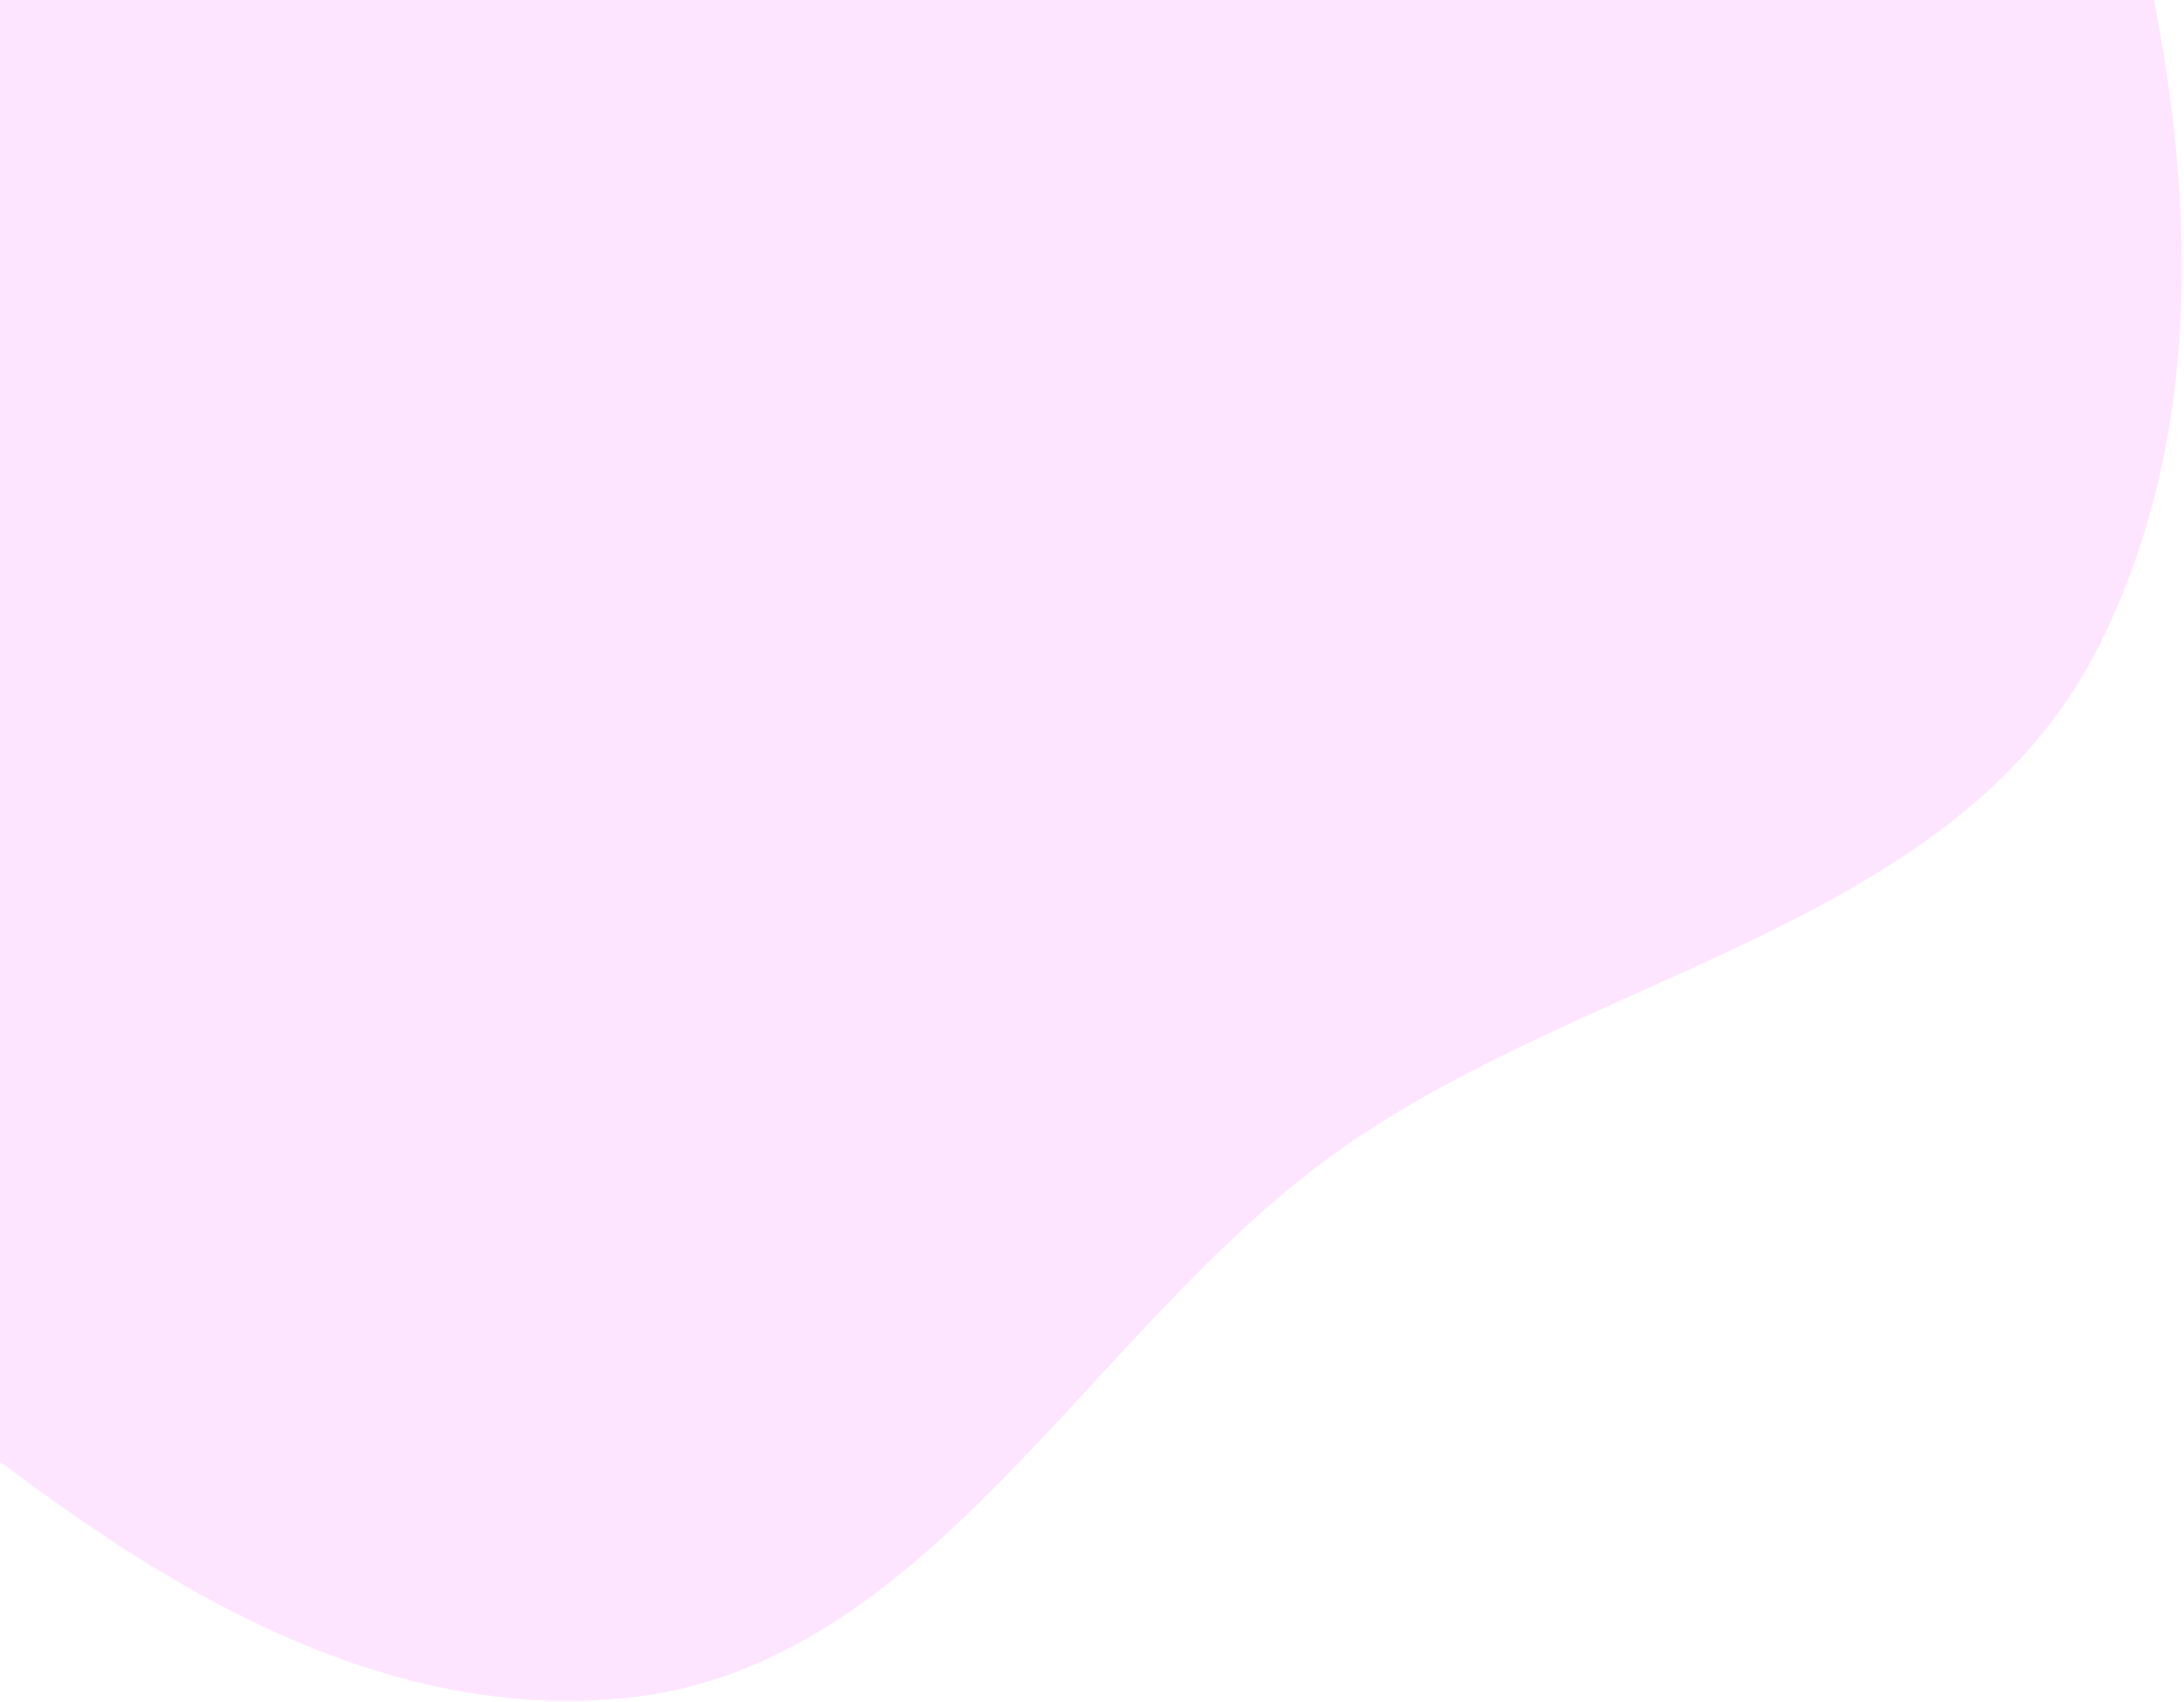
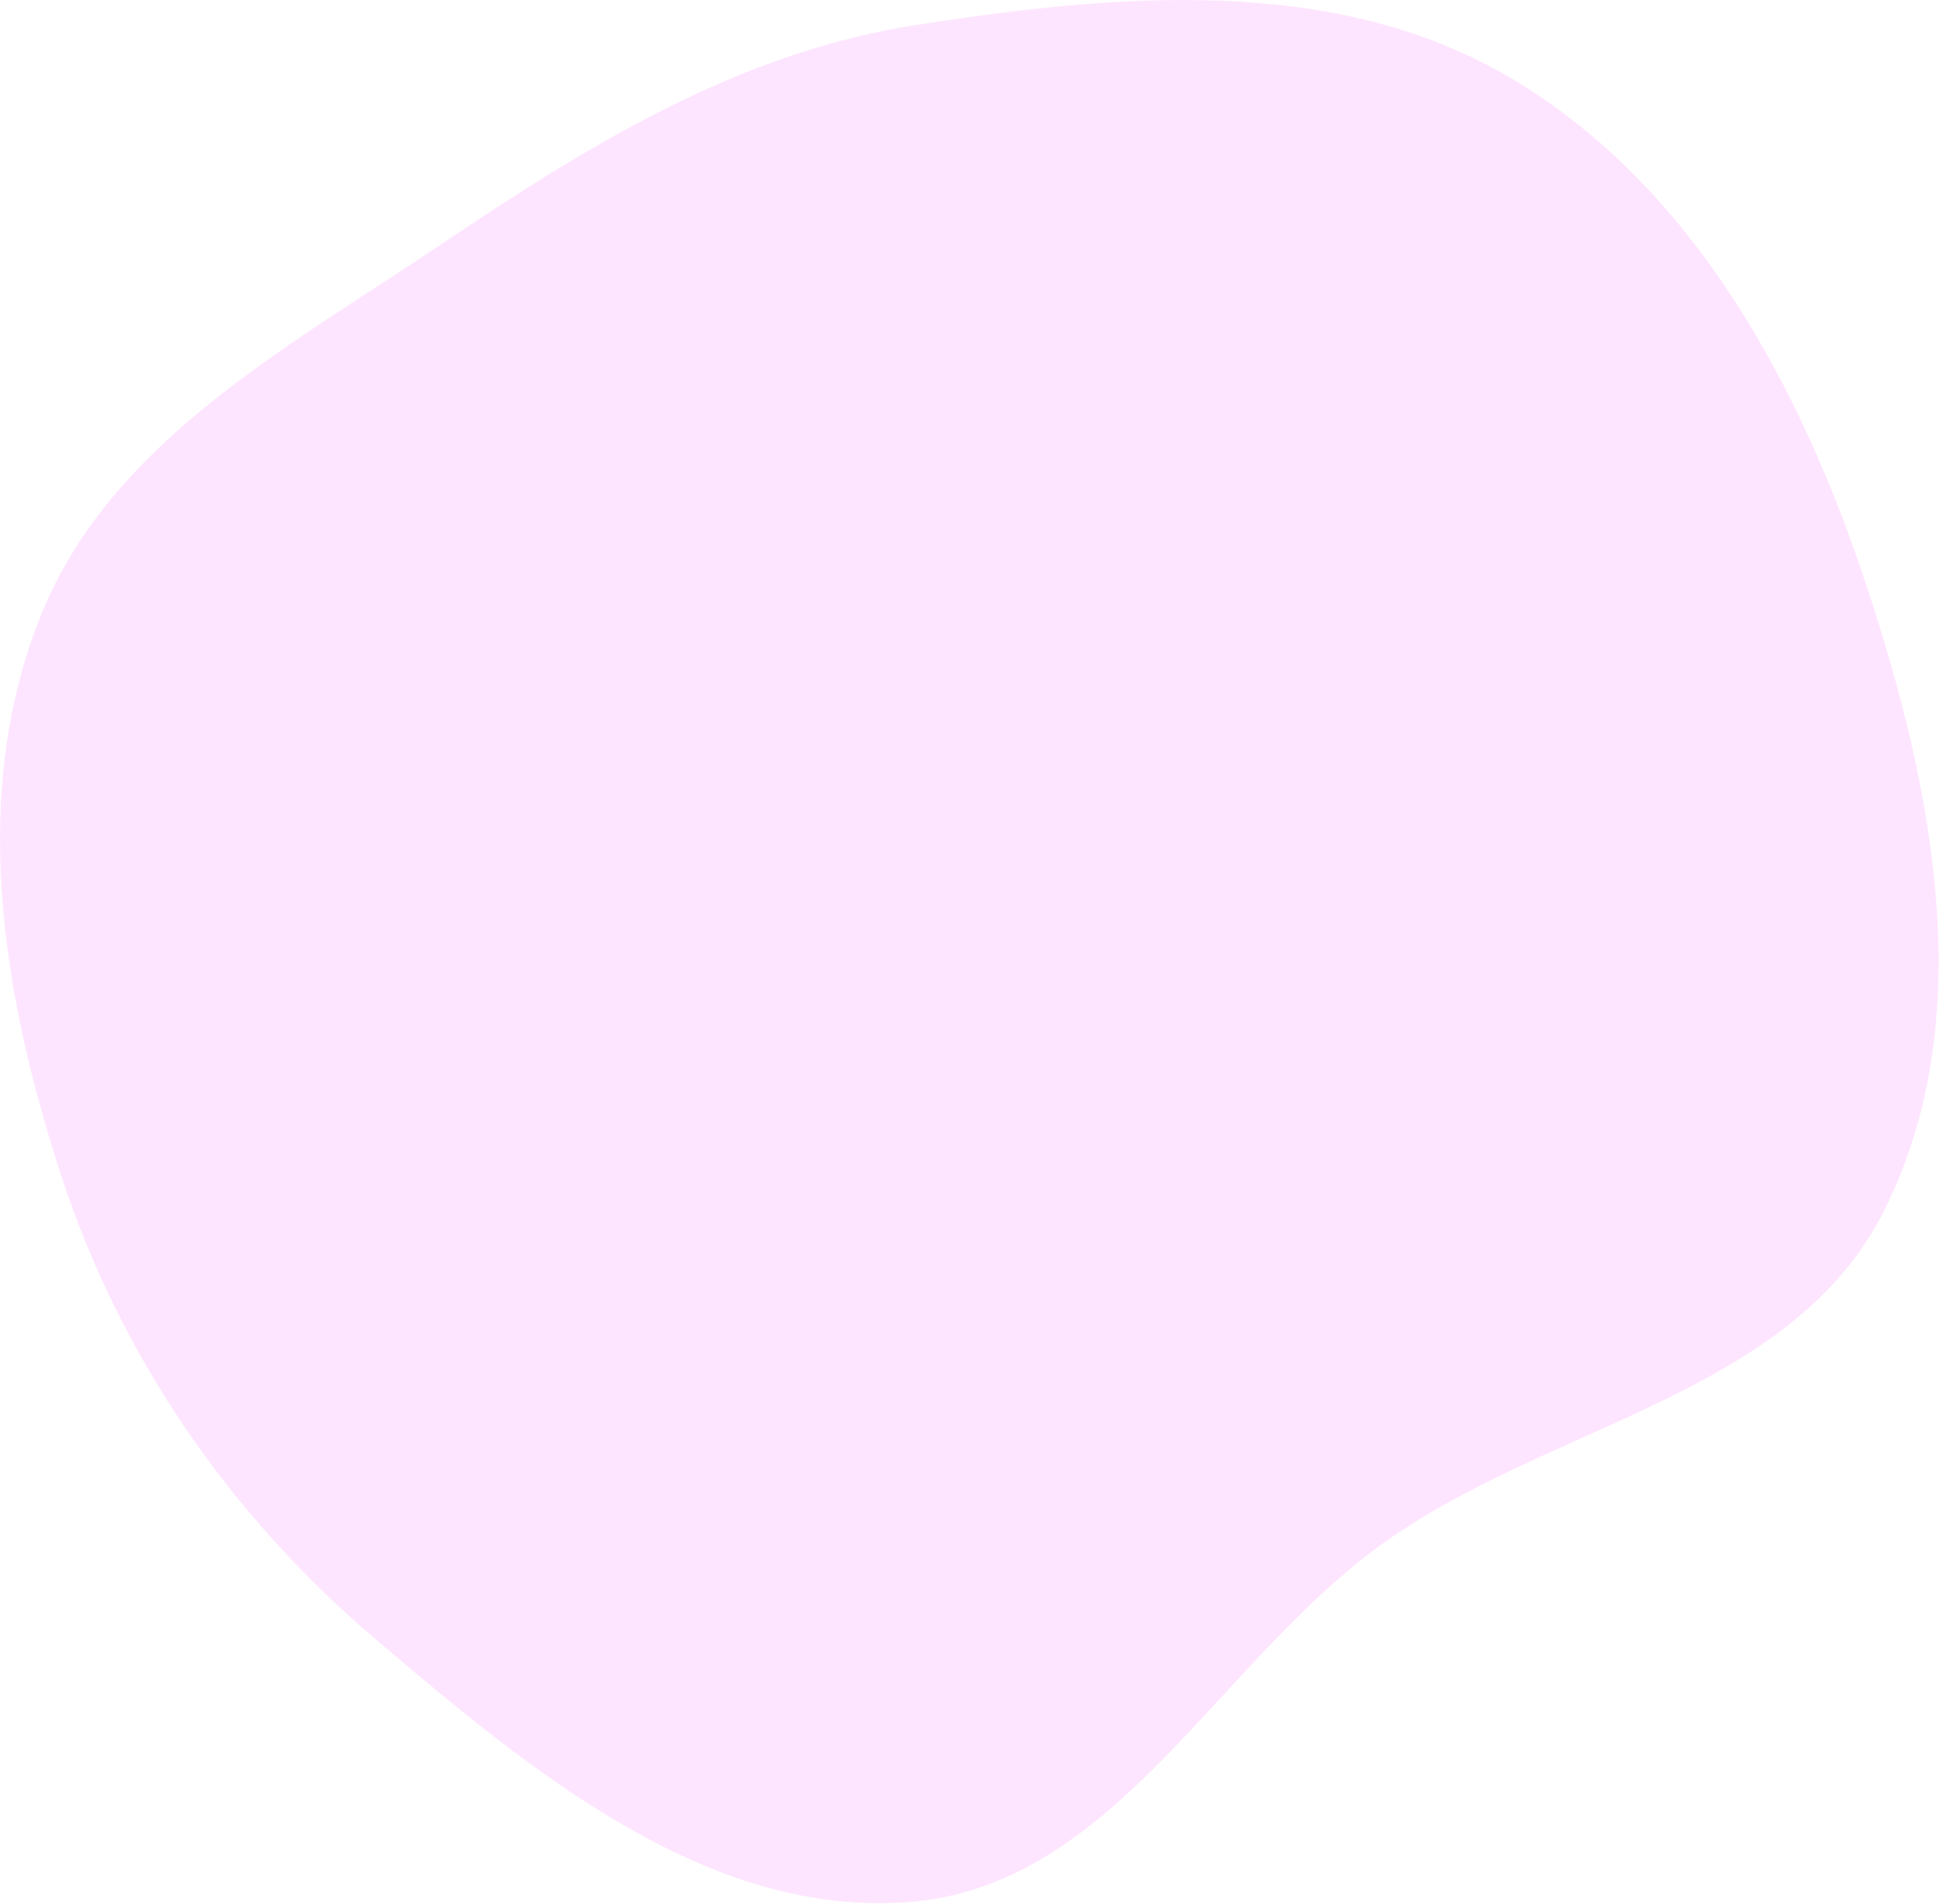
- <svg xmlns="http://www.w3.org/2000/svg" width="507" height="395" fill="none" viewBox="0 0 507 395">
-   <path fill="#FECCFF" fill-opacity=".5" fill-rule="evenodd" d="M144.73 -269.128C216.06 -280.219 293.024 -287.18 355.164 -250.442C419.879 -212.182 457.788 -141.571 481.279 -70.156C504.836 1.461 521.065 83.145 487.016 150.41C454.34 214.963 369.396 225.333 310.462 267.305C252.37 308.677 215.719 387.33 144.73 394.178C72.64 401.132 9.202 348.592 -45.984 301.69C-97.678 257.755 -136.411 201.876 -157.431 137.373C-178.466 72.824 -189.921 1.649 -164.241 -61.196C-139.388 -122.014 -77.49 -154.962 -22.984 -191.644C29.388 -226.889 82.352 -259.429 144.73 -269.128Z" clip-rule="evenodd" />
+ <svg xmlns="http://www.w3.org/2000/svg" width="686" height="673" viewBox="0 0 686 673" fill="none">
+   <path fill-rule="evenodd" clip-rule="evenodd" d="M323.73 8.872C395.06 -2.219 472.024 -9.18 534.164 27.558C598.879 65.818 636.788 136.429 660.279 207.843C683.836 279.461 700.064 361.145 666.016 428.41C633.34 492.963 548.396 503.333 489.462 545.305C431.37 586.677 394.719 665.33 323.73 672.178C251.64 679.132 188.202 626.592 133.016 579.69C81.322 535.755 42.589 479.876 21.569 415.373C0.534 350.824 -10.921 279.649 14.759 216.804C39.612 155.986 101.51 123.038 156.016 86.356C208.388 51.111 261.352 18.571 323.73 8.872Z" fill="#FECCFF" fill-opacity="0.5" />
</svg>
